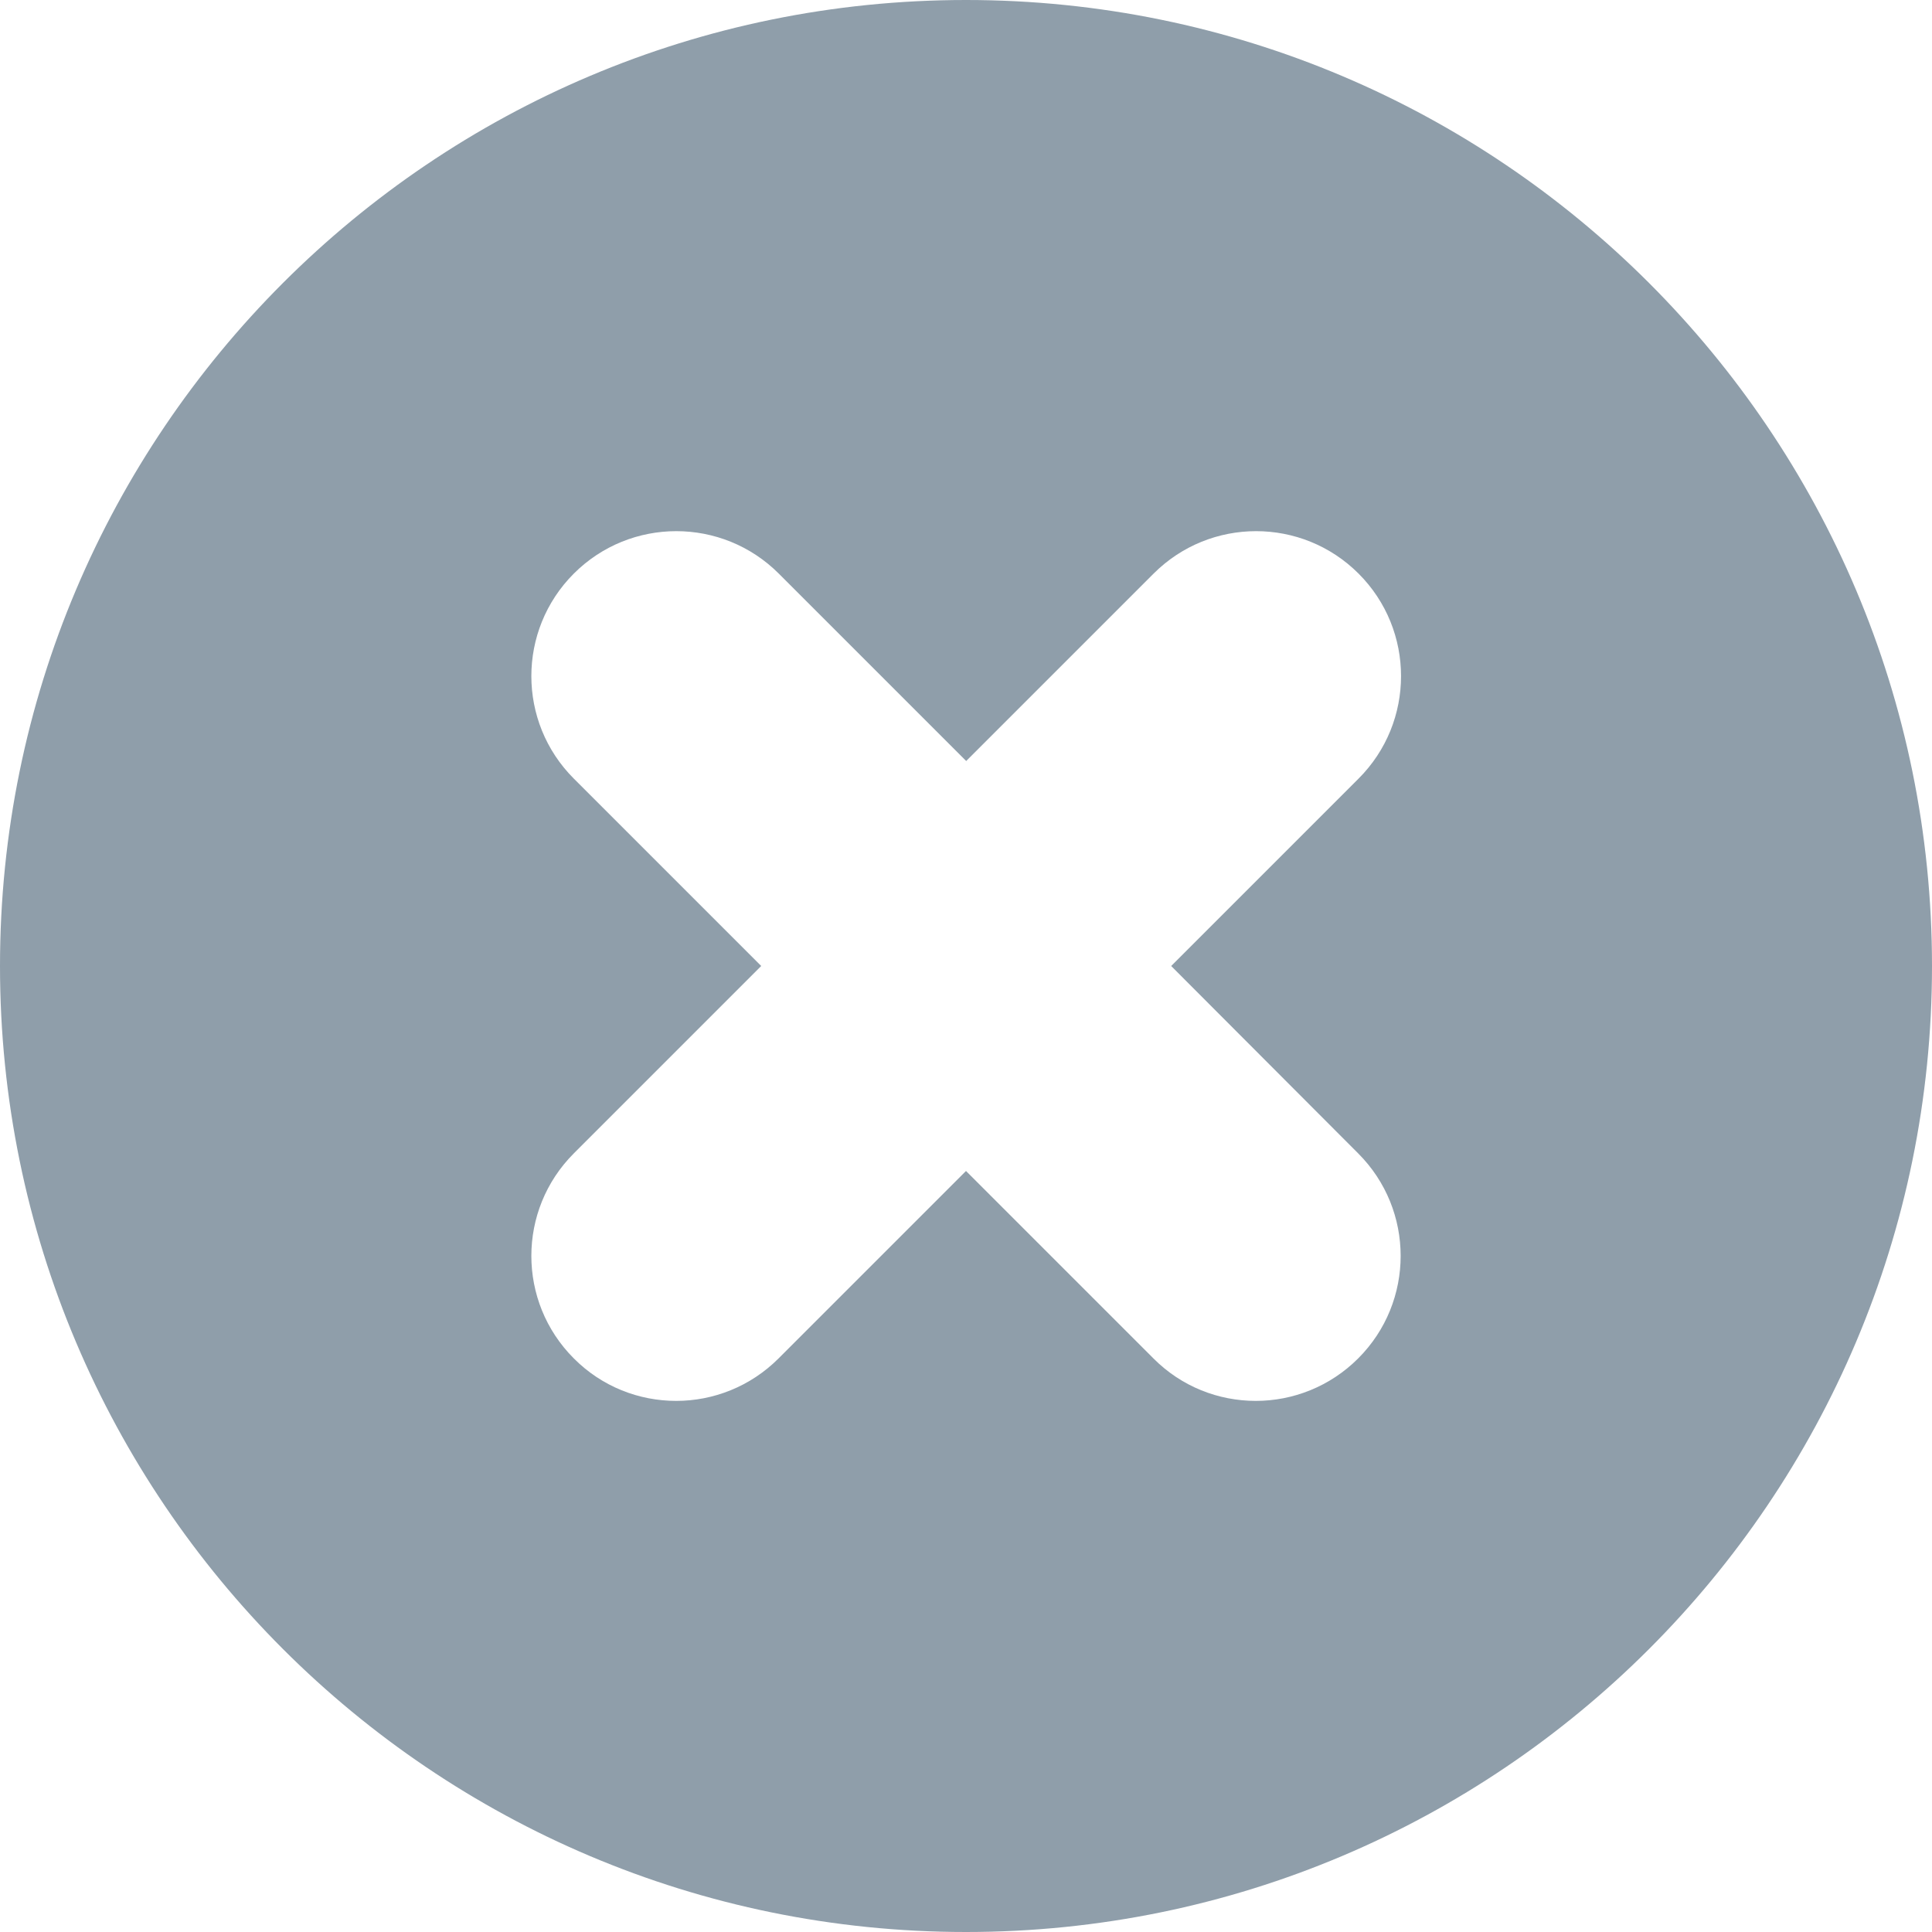
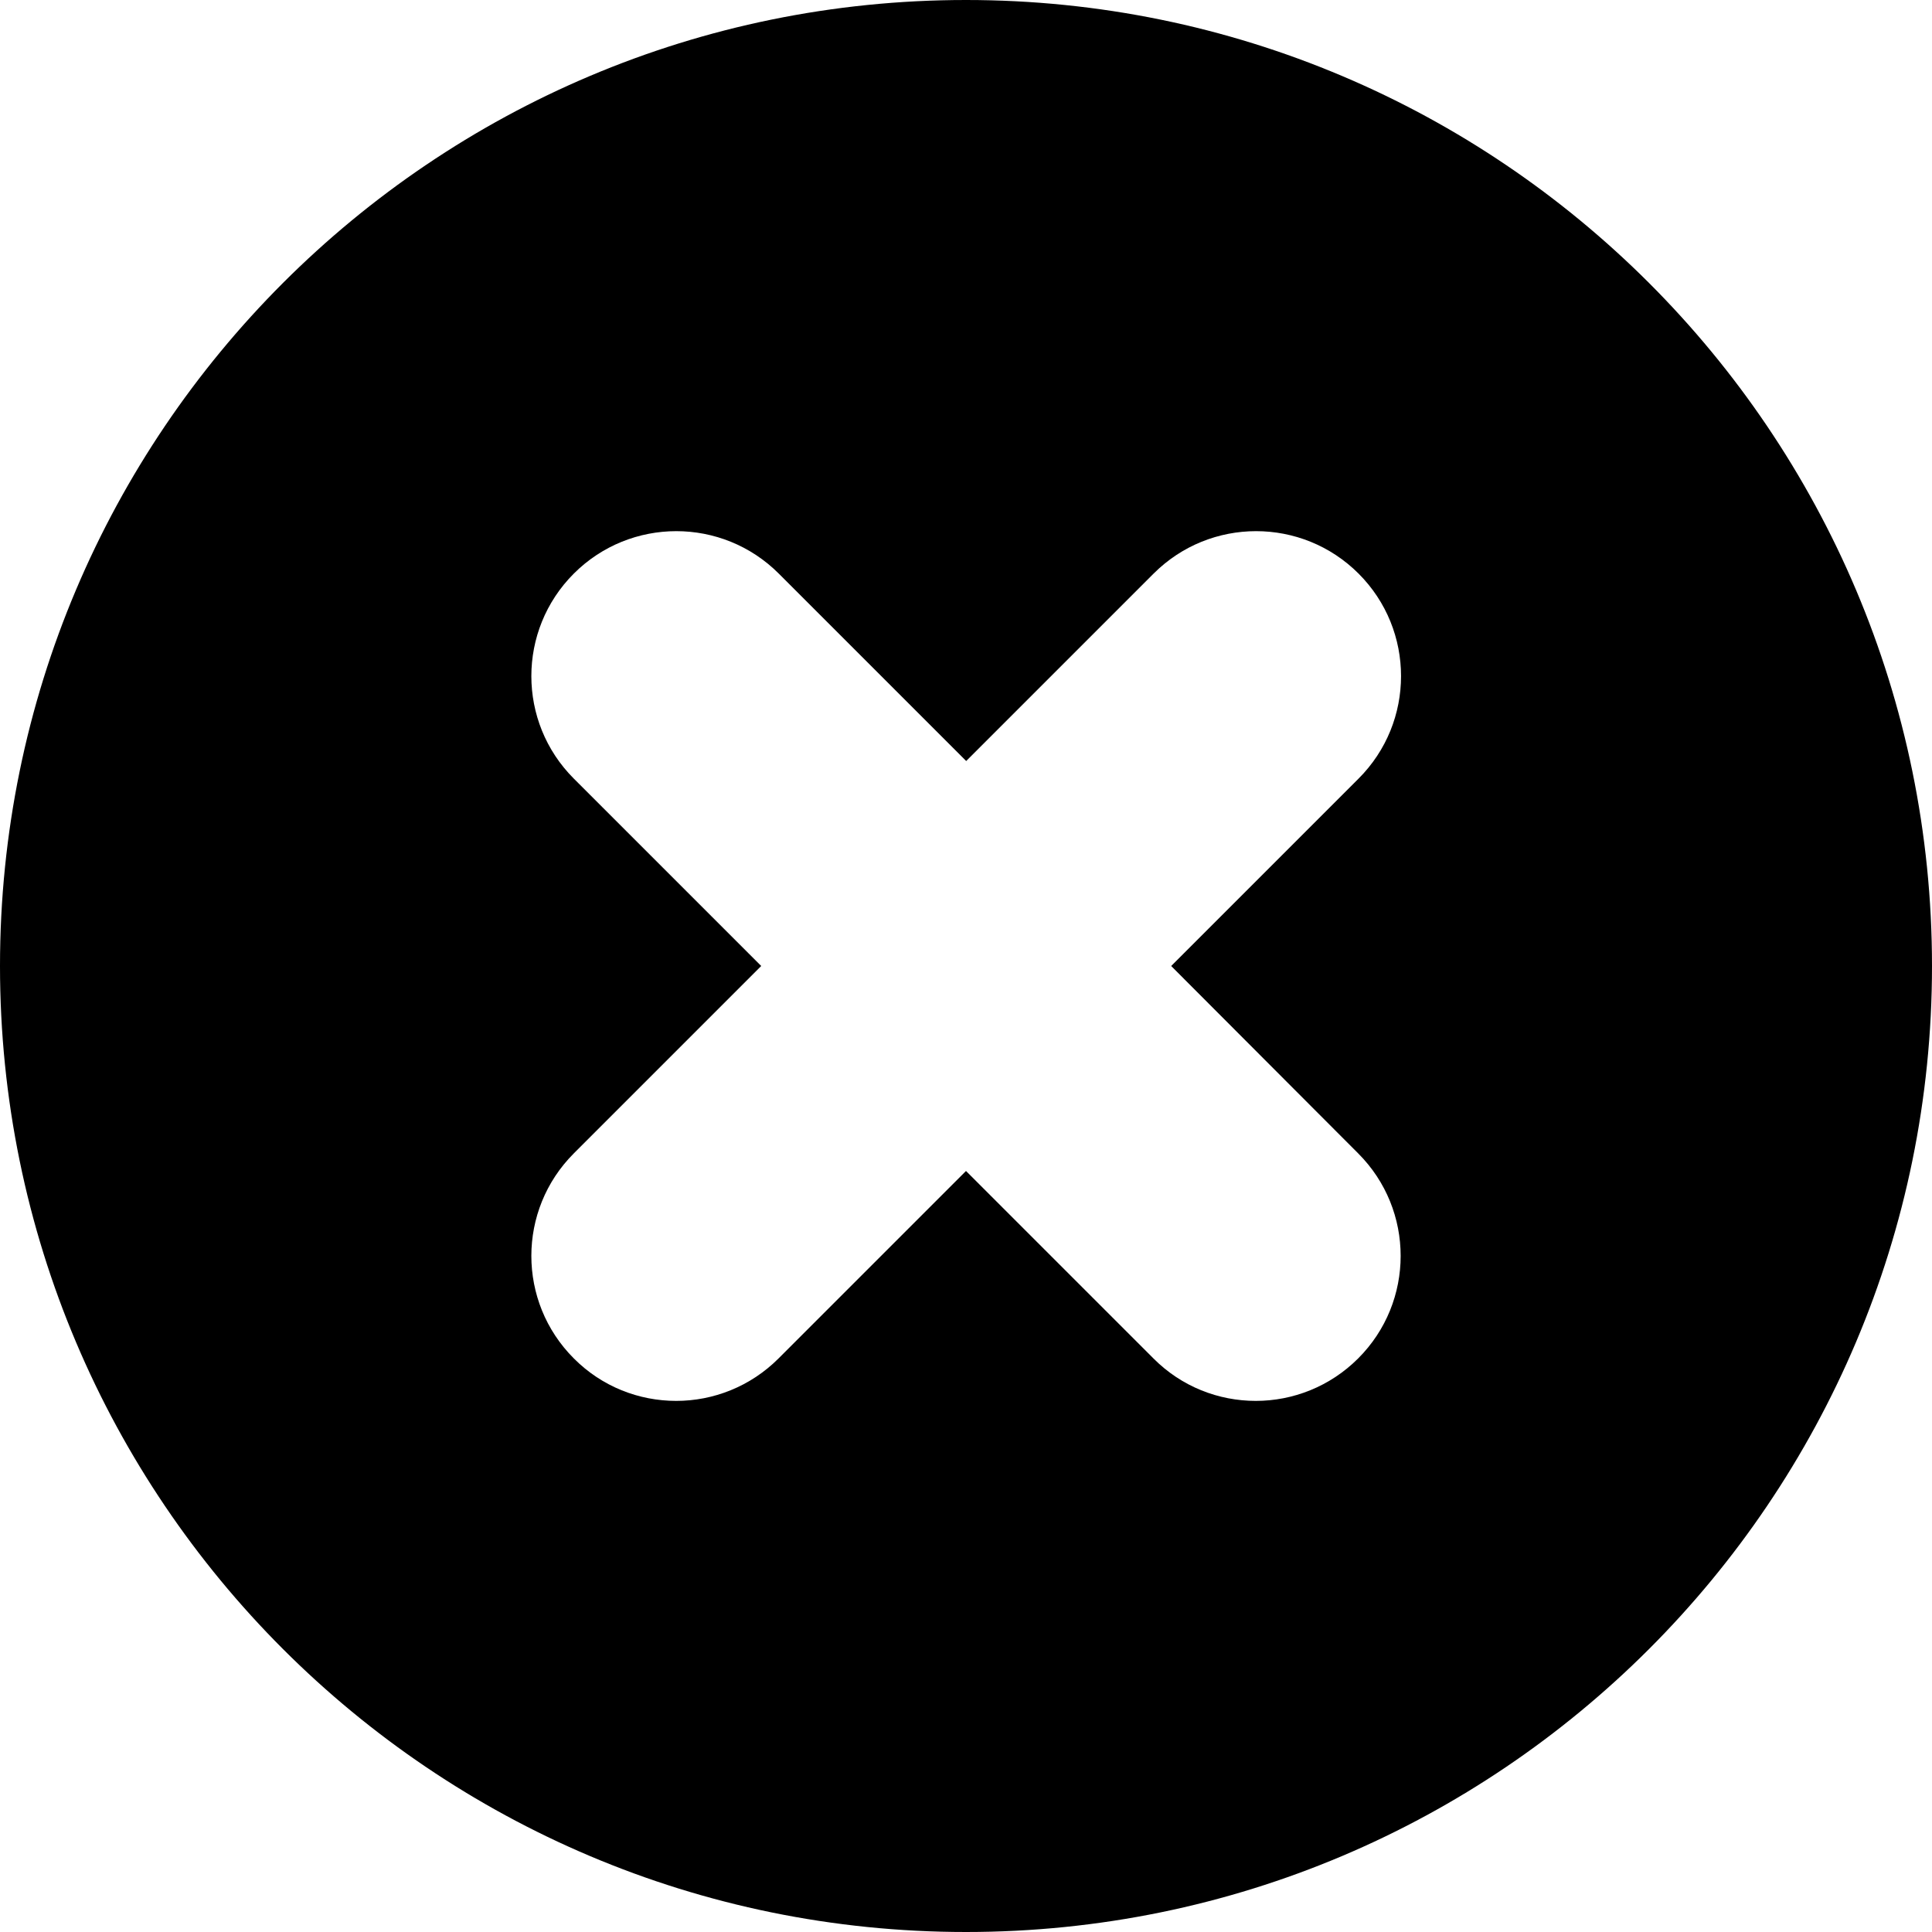
- <svg xmlns="http://www.w3.org/2000/svg" width="10" height="10" viewBox="0 0 10 10" fill="none">
-   <path d="M5 0C2.239 0 0 2.239 0 5C0 7.761 2.239 10 5 10C7.761 10 10 7.761 10 5C10 2.239 7.761 0 5 0ZM7.03 5.97C7.323 6.263 7.323 6.738 7.03 7.031C6.884 7.177 6.692 7.251 6.5 7.251C6.308 7.251 6.116 7.178 5.97 7.031L5 6.061L4.03 7.031C3.884 7.177 3.692 7.251 3.5 7.251C3.308 7.251 3.116 7.178 2.97 7.031C2.677 6.738 2.677 6.263 2.97 5.97L3.94 5L2.97 4.03C2.677 3.737 2.677 3.262 2.97 2.969C3.263 2.676 3.738 2.676 4.031 2.969L5.001 3.939L5.971 2.969C6.264 2.676 6.739 2.676 7.032 2.969C7.325 3.262 7.325 3.737 7.032 4.03L6.062 5L7.03 5.97Z" fill="#8F9EAA" />
+ <svg xmlns="http://www.w3.org/2000/svg" width="10" height="10" viewBox="0 0 10 10">
+   <path d="M5 0C2.239 0 0 2.239 0 5C0 7.761 2.239 10 5 10C7.761 10 10 7.761 10 5C10 2.239 7.761 0 5 0ZM7.03 5.97C7.323 6.263 7.323 6.738 7.03 7.031C6.884 7.177 6.692 7.251 6.5 7.251C6.308 7.251 6.116 7.178 5.97 7.031L5 6.061L4.03 7.031C3.884 7.177 3.692 7.251 3.5 7.251C3.308 7.251 3.116 7.178 2.97 7.031C2.677 6.738 2.677 6.263 2.97 5.97L3.94 5L2.97 4.03C2.677 3.737 2.677 3.262 2.97 2.969C3.263 2.676 3.738 2.676 4.031 2.969L5.001 3.939L5.971 2.969C6.264 2.676 6.739 2.676 7.032 2.969C7.325 3.262 7.325 3.737 7.032 4.03L6.062 5L7.03 5.97Z" />
</svg>
